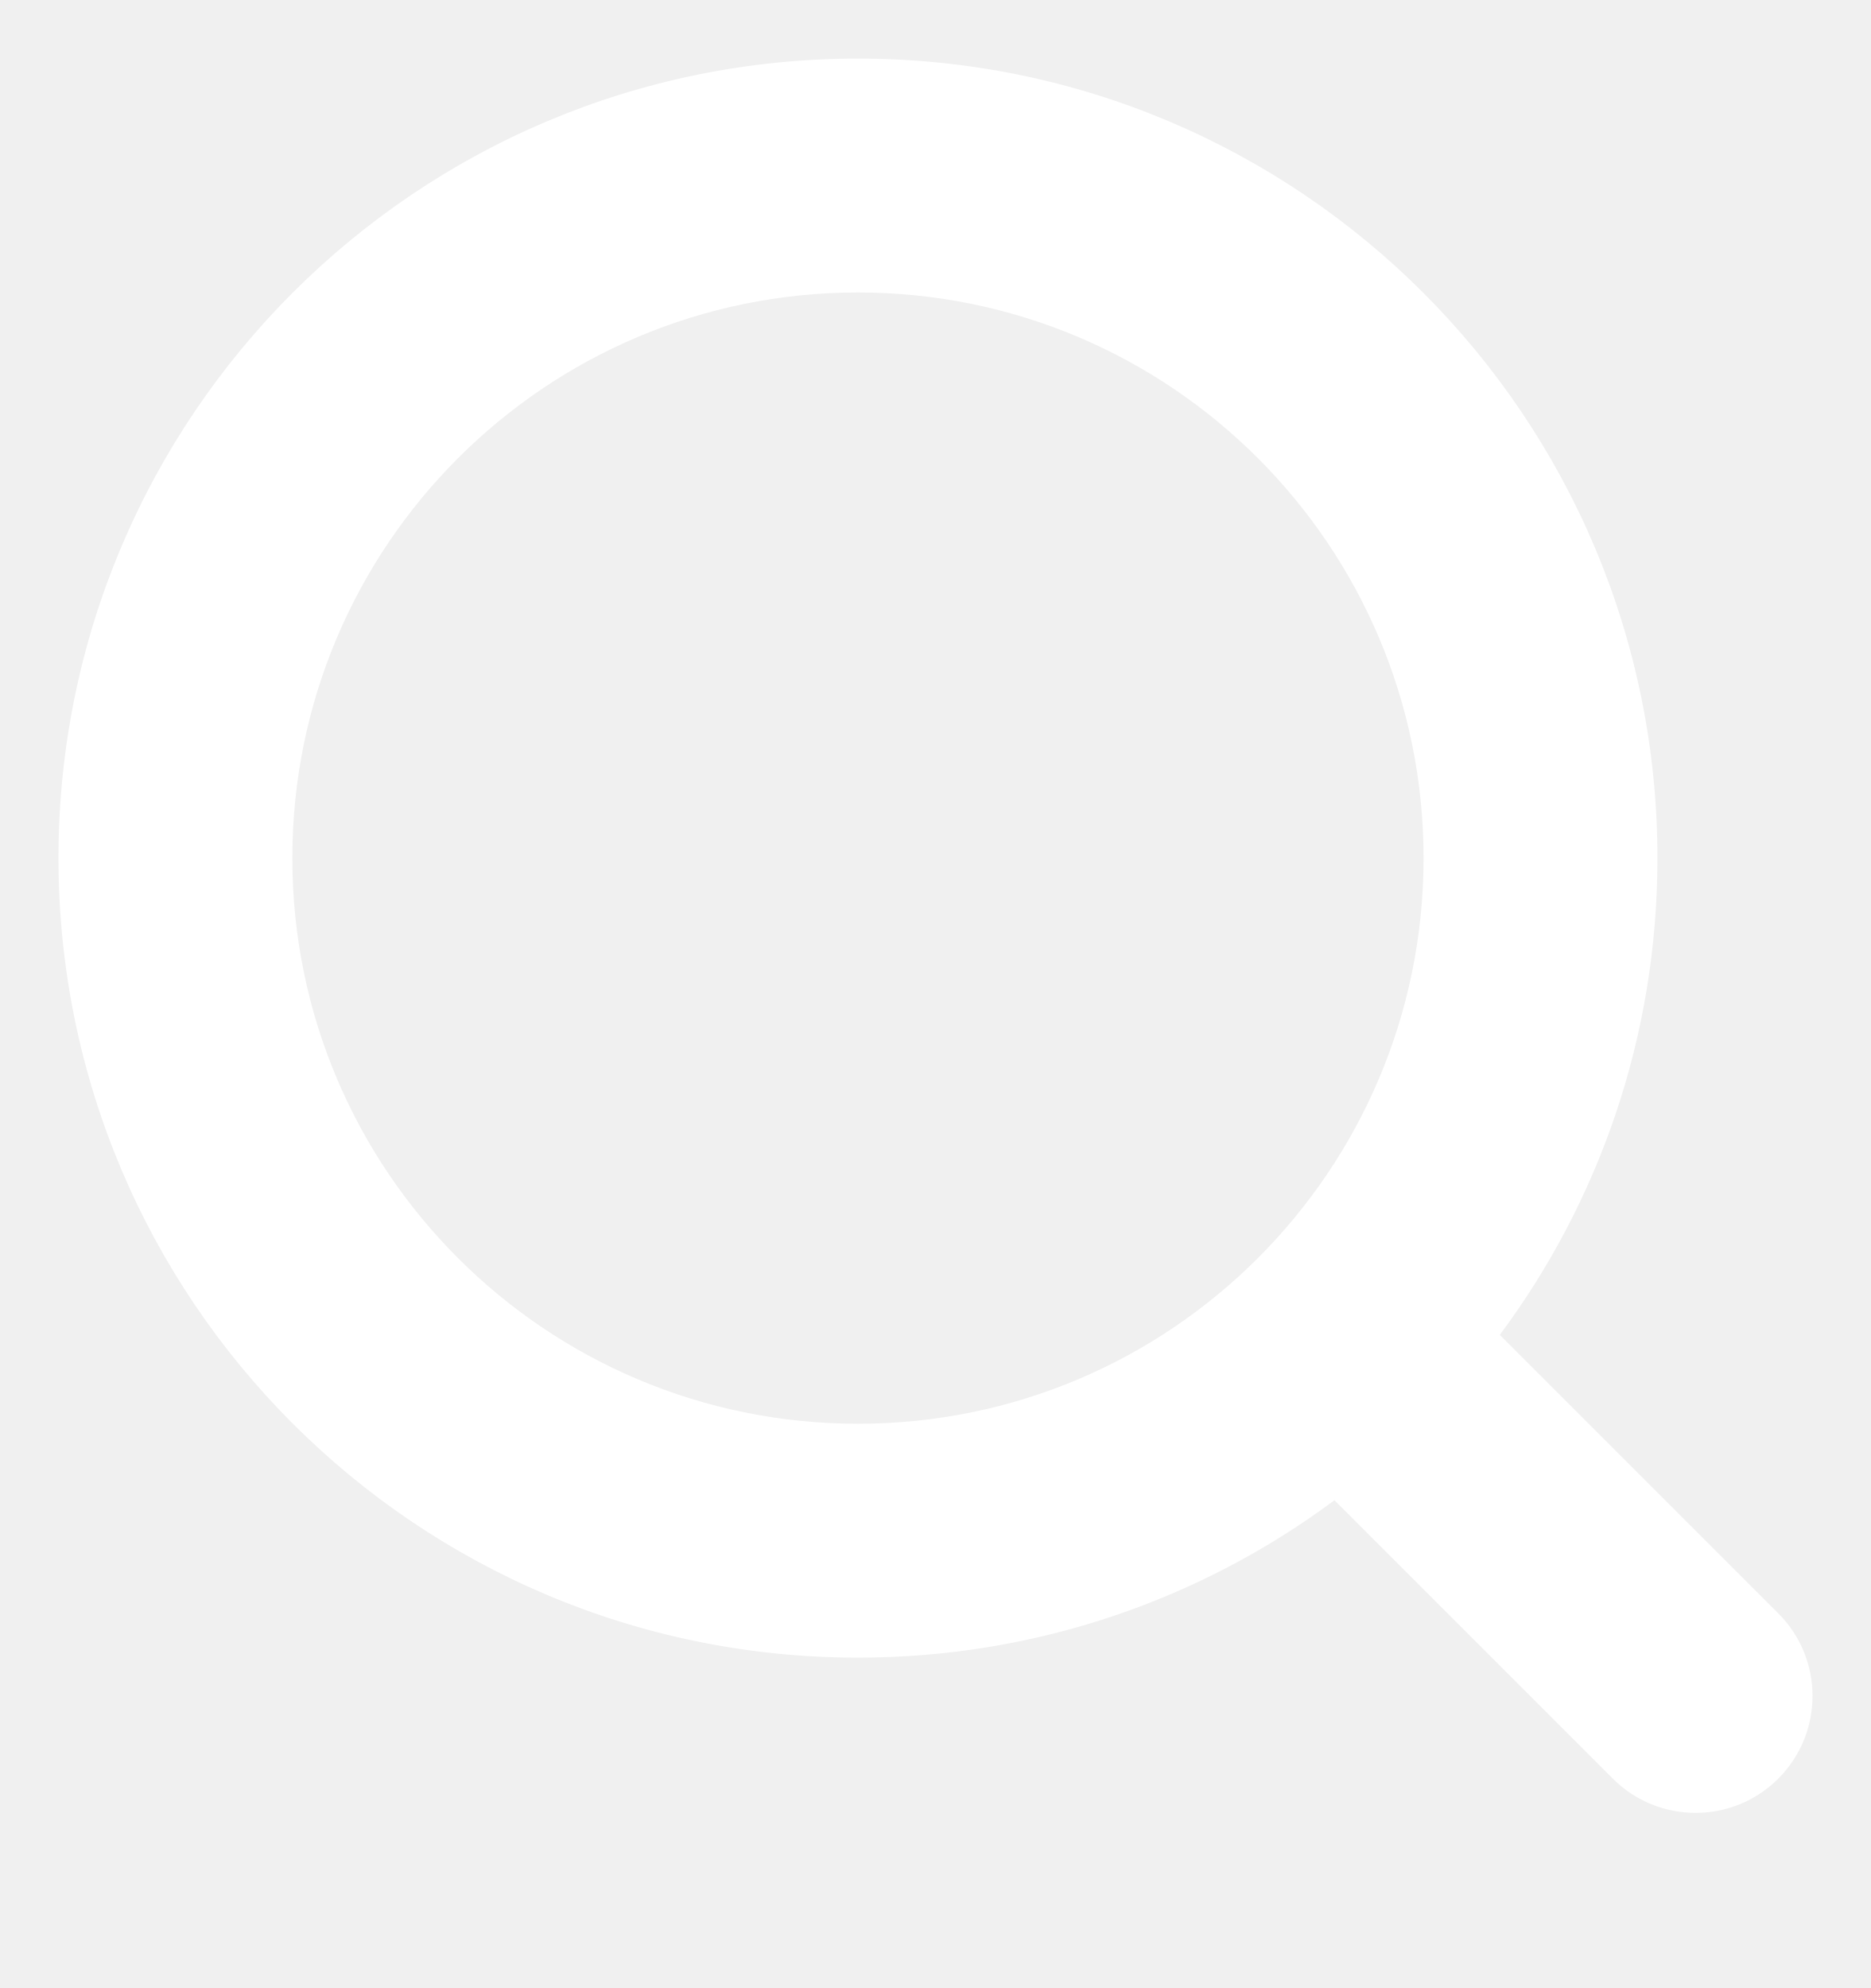
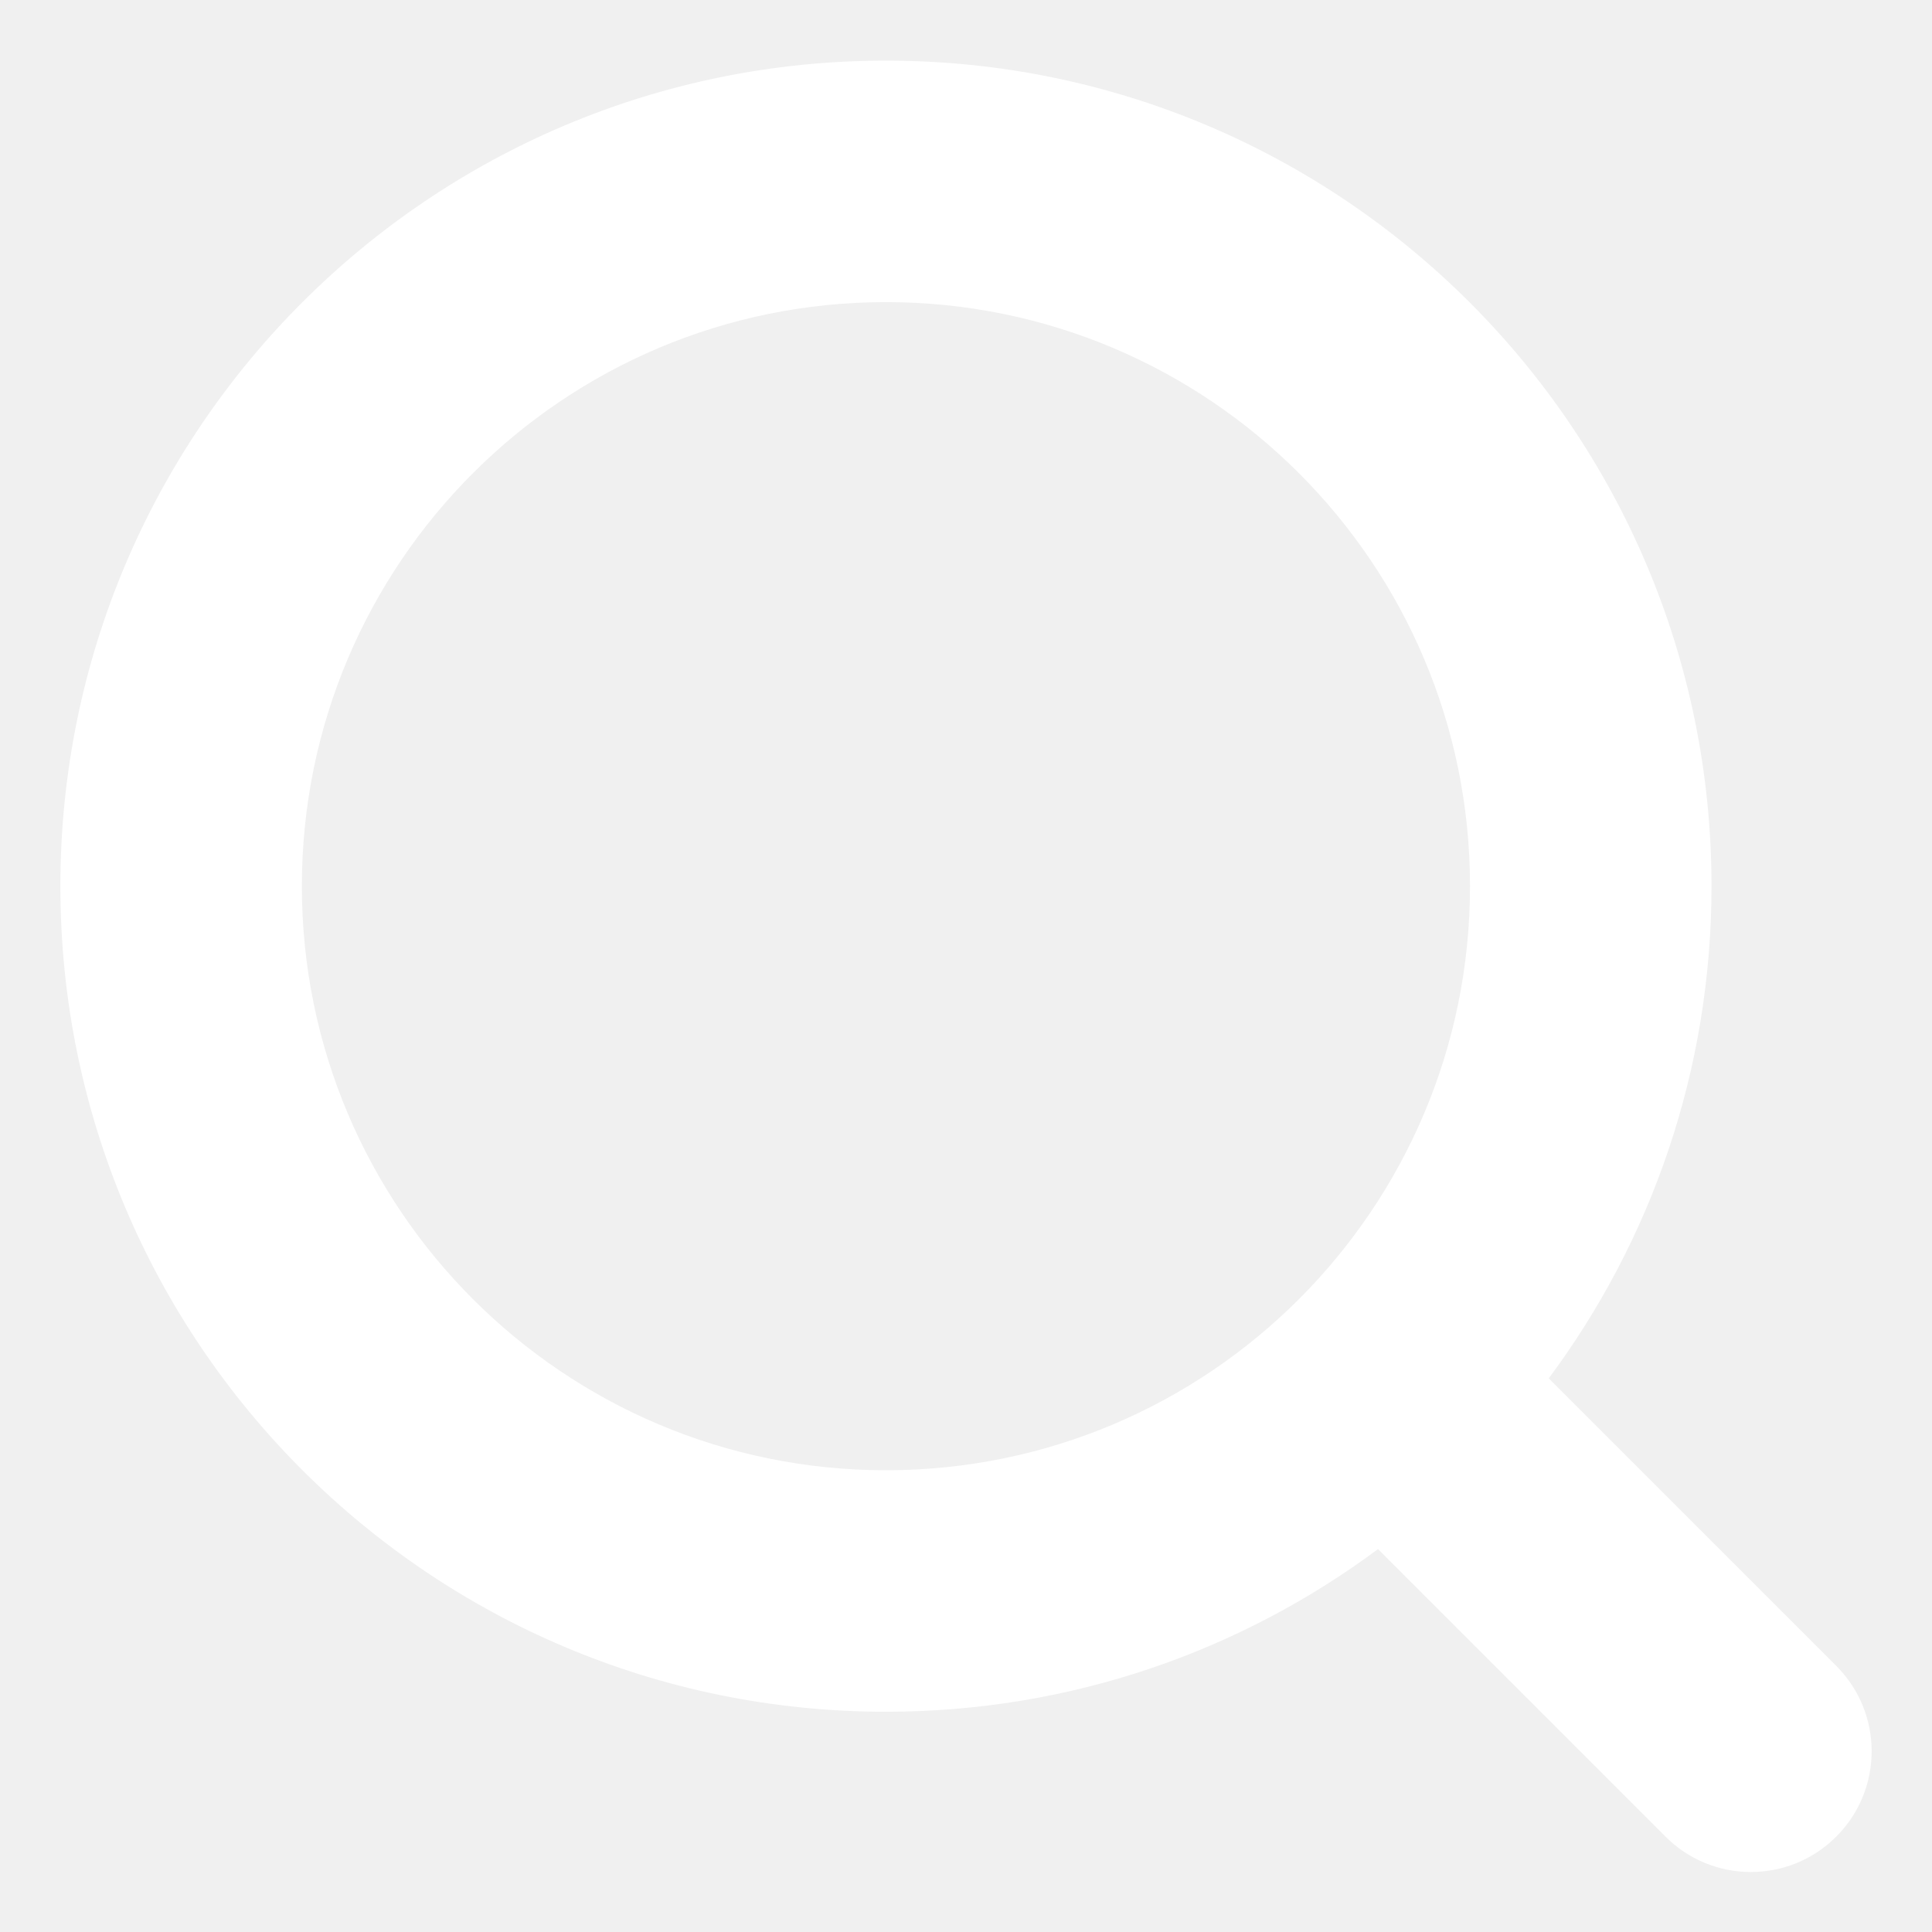
- <svg xmlns="http://www.w3.org/2000/svg" width="16" height="17" viewBox="0 0 16 17" fill="none">
-   <path fill-rule="evenodd" clip-rule="evenodd" d="M7.337 2.501C4.666 2.501 2.5 4.667 2.5 7.338C2.5 10.01 4.666 12.175 7.337 12.175C10.008 12.175 12.174 10.01 12.174 7.338C12.174 4.667 10.008 2.501 7.337 2.501ZM0.5 7.338C0.5 3.562 3.561 0.501 7.337 0.501C11.113 0.501 14.174 3.562 14.174 7.338C14.174 8.866 13.673 10.277 12.826 11.415L15.207 13.796C15.598 14.186 15.598 14.819 15.207 15.21C14.817 15.6 14.183 15.6 13.793 15.21L11.412 12.829C10.274 13.675 8.864 14.175 7.337 14.175C3.561 14.175 0.5 11.114 0.5 7.338Z" fill="white" />
+ <svg xmlns="http://www.w3.org/2000/svg" width="16" height="16" viewBox="0 0 16 16" fill="none">
+   <path fill-rule="evenodd" clip-rule="evenodd" d="M7.337 2.502C4.666 2.502 2.5 4.667 2.5 7.339C2.5 10.01 4.666 12.176 7.337 12.176C10.008 12.176 12.174 10.01 12.174 7.339C12.174 4.667 10.008 2.502 7.337 2.502ZM0.5 7.339C0.5 3.563 3.561 0.502 7.337 0.502C11.113 0.502 14.174 3.563 14.174 7.339C14.174 8.866 13.673 10.277 12.826 11.415L15.207 13.796C15.598 14.187 15.598 14.82 15.207 15.21C14.817 15.601 14.183 15.601 13.793 15.21L11.412 12.829C10.274 13.675 8.864 14.176 7.337 14.176C3.561 14.176 0.5 11.115 0.5 7.339Z" fill="white" />
</svg>
